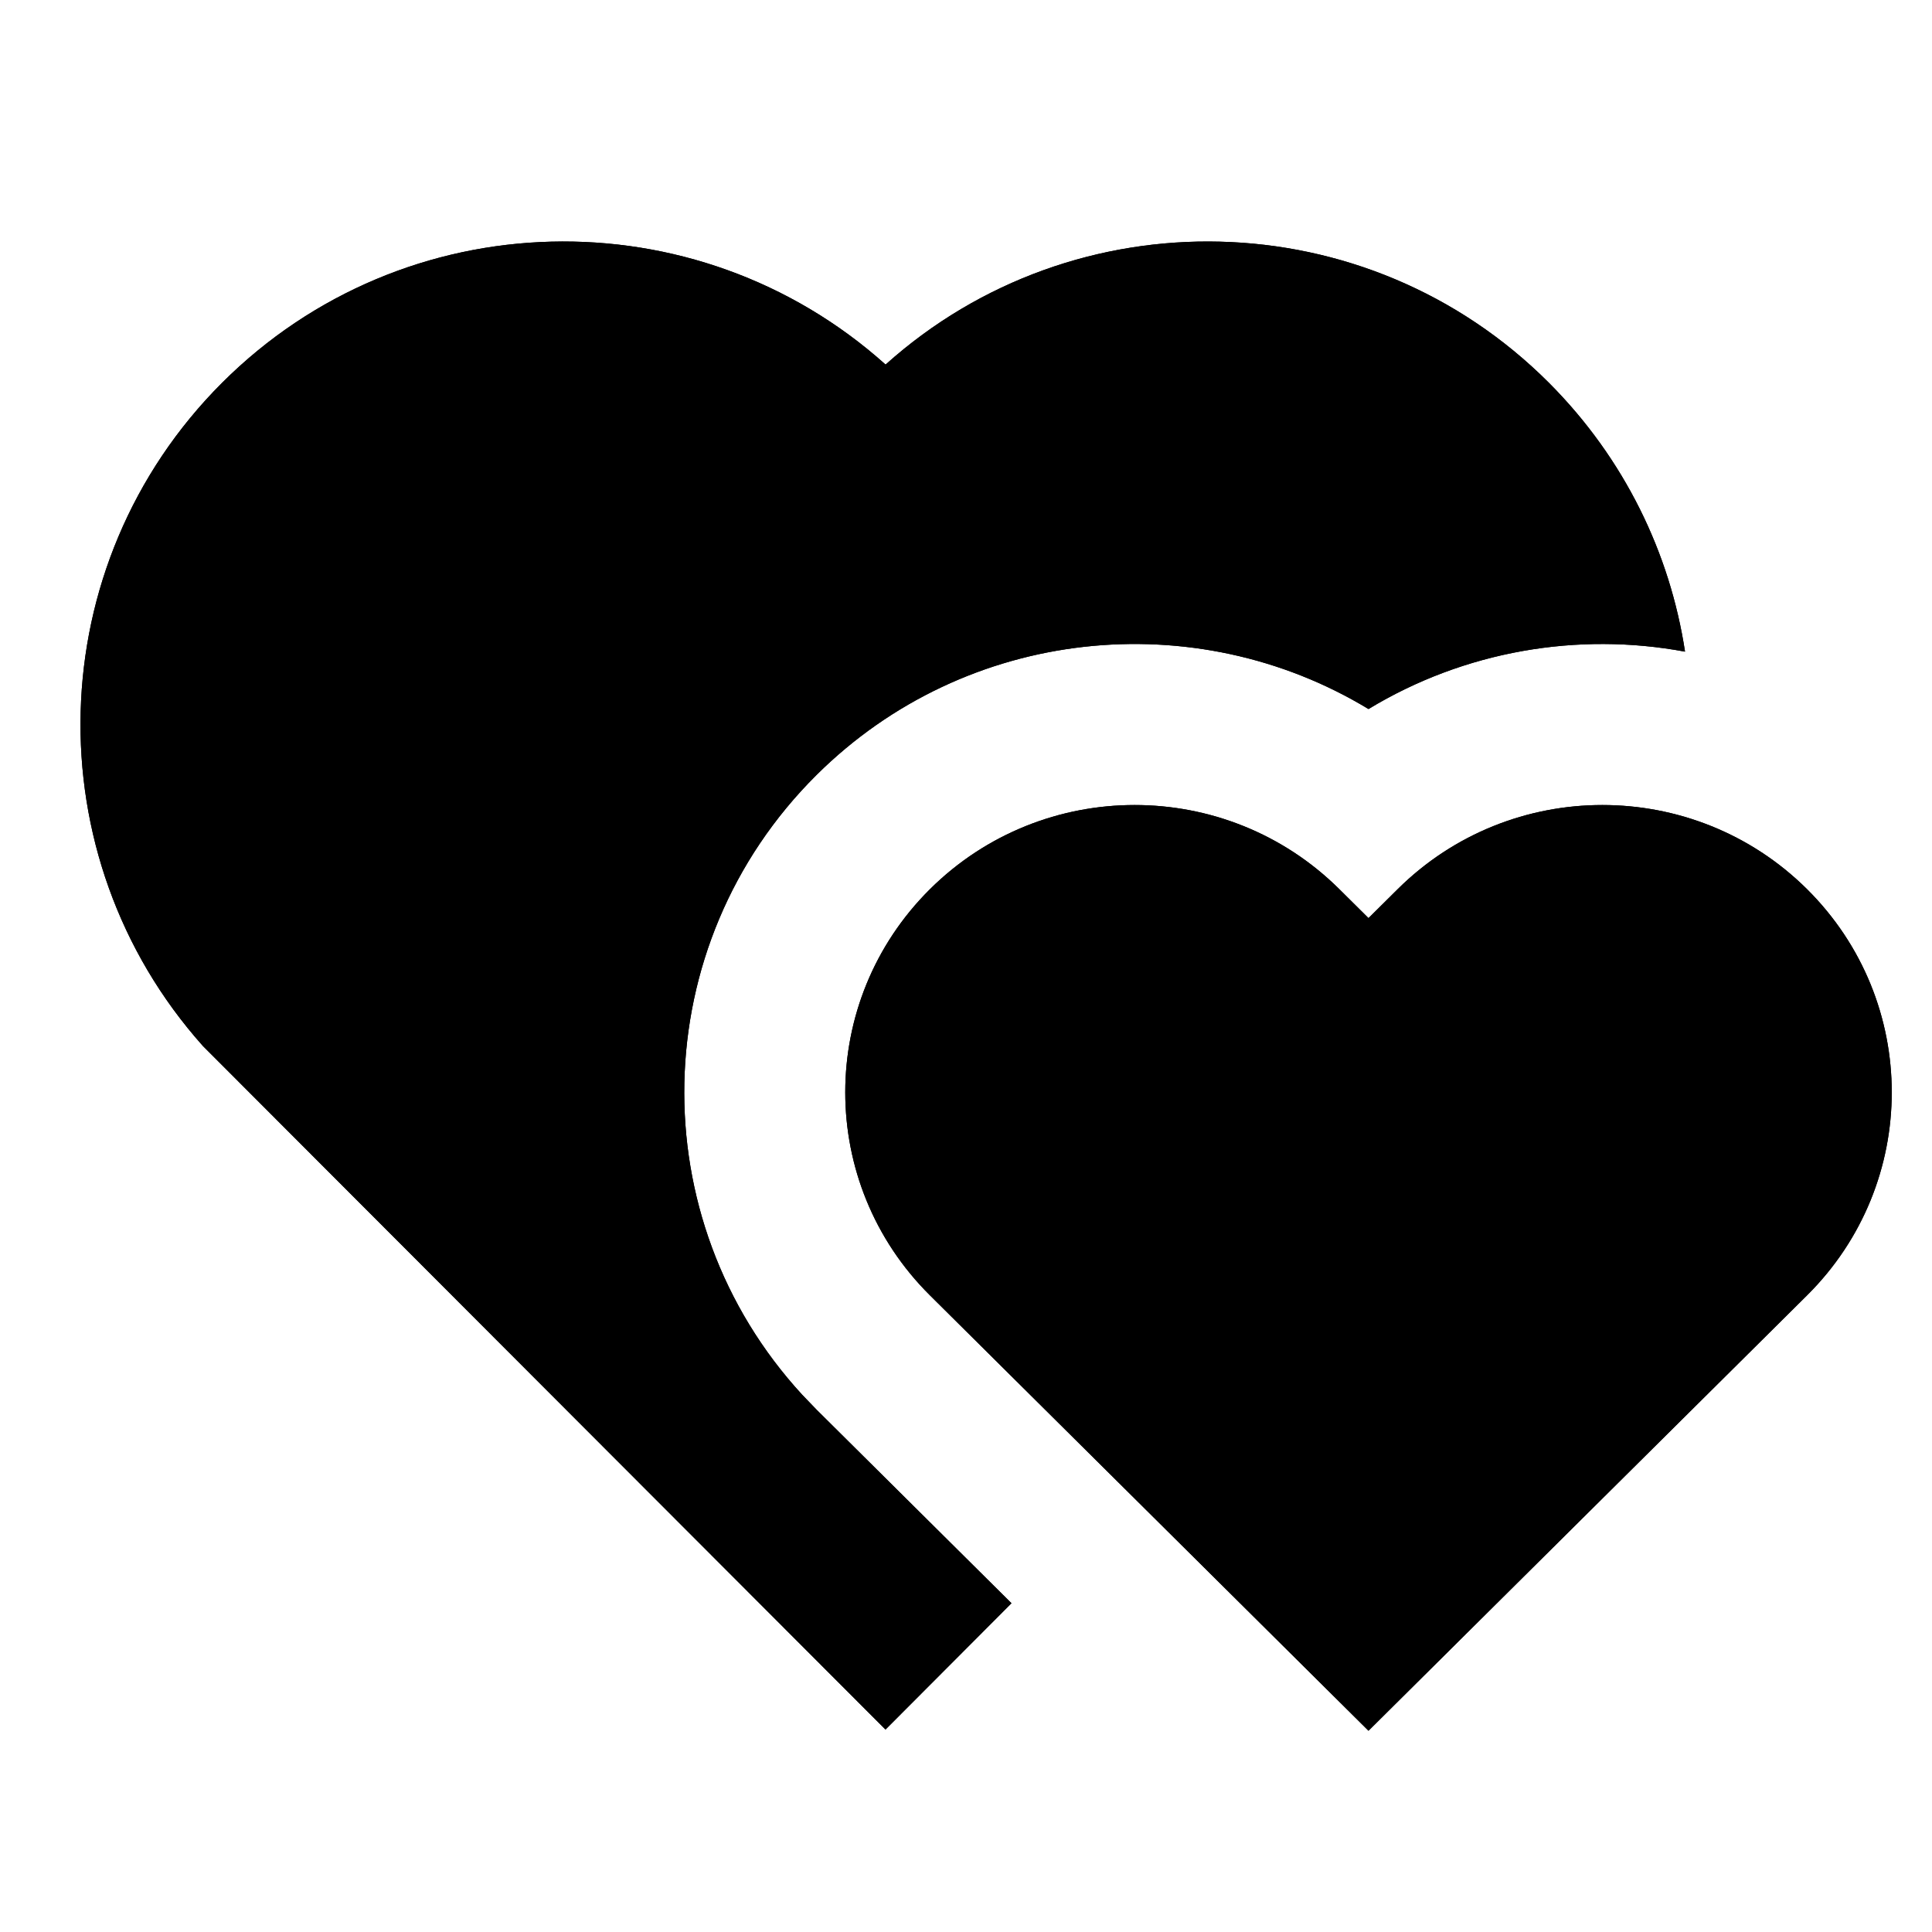
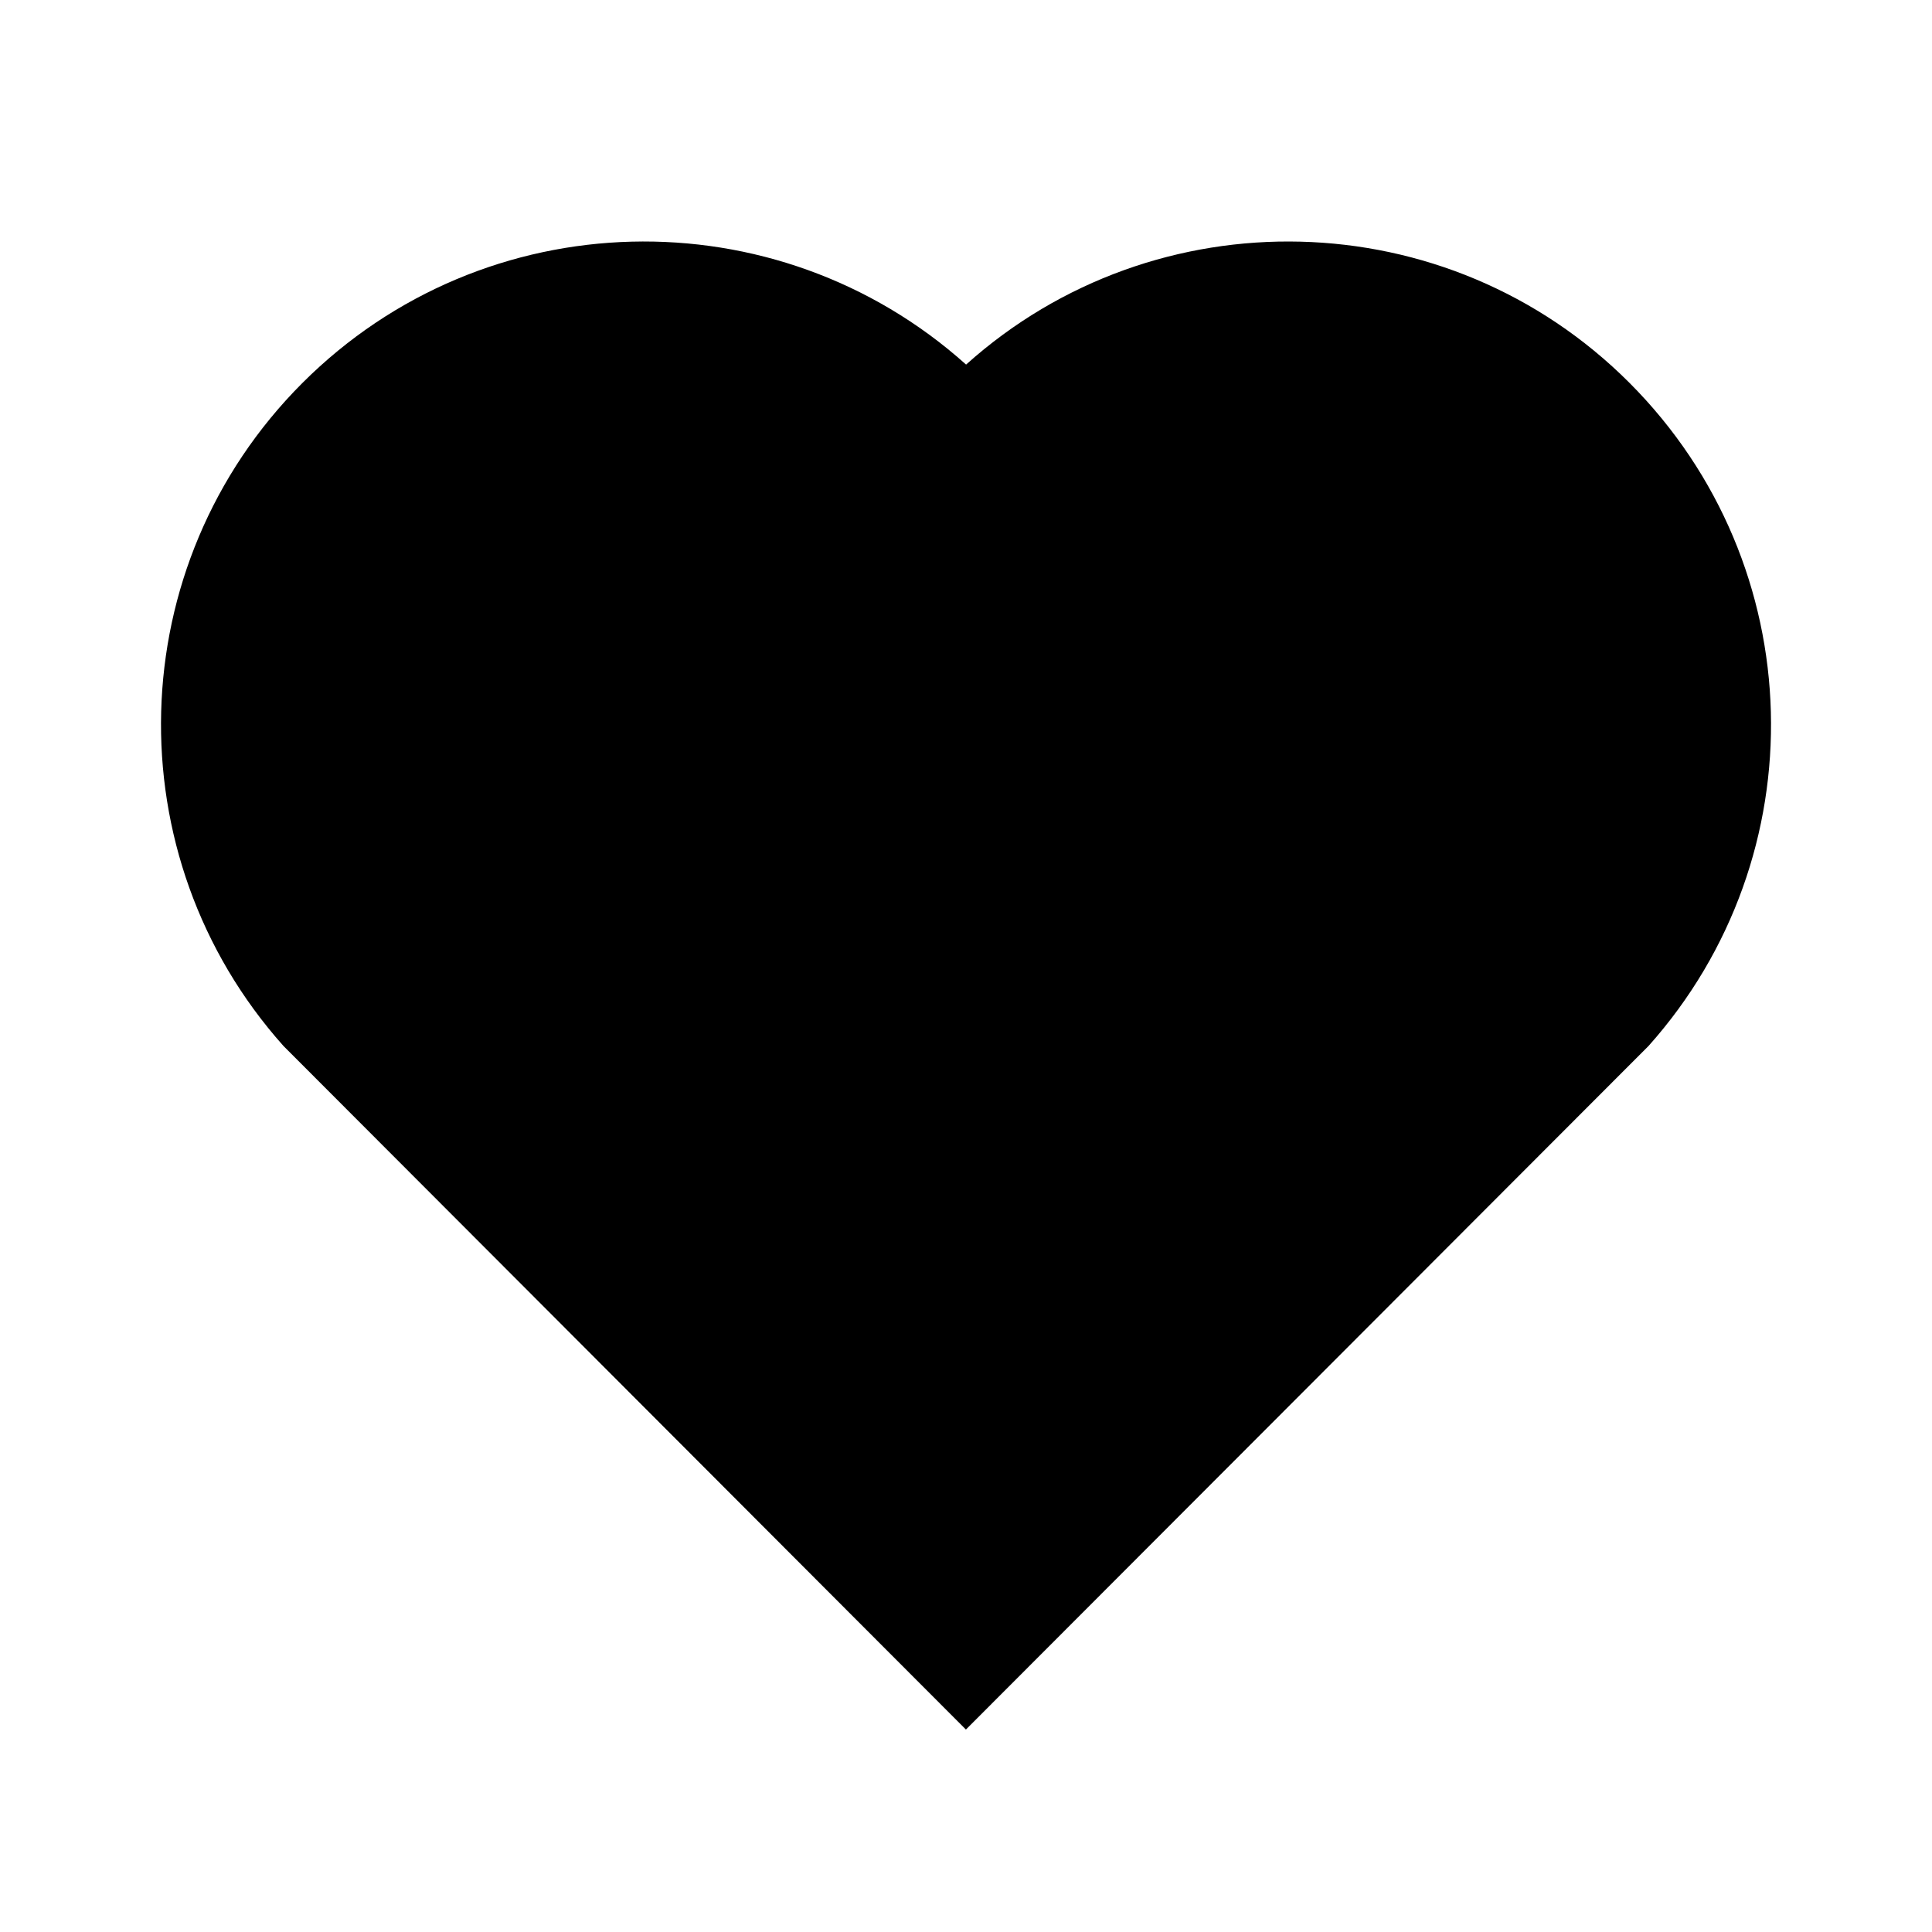
<svg xmlns="http://www.w3.org/2000/svg" width="24" height="24" viewBox="0 0 24 24" fill="none">
-   <path d="M19.243 4.757C20.183 5.7 20.746 6.875 20.932 8.095C19.599 7.847 18.193 8.085 17 8.808C14.85 7.505 12.006 7.778 10.144 9.626C8.013 11.741 7.954 15.141 9.966 17.327L10.144 17.512L12.565 19.916L11 21.485L2.52 12.993C0.417 10.637 0.496 7.019 2.757 4.757C5.022 2.493 8.645 2.417 11.001 4.529C13.35 2.42 16.98 2.49 19.243 4.757Z" fill="black" />
-   <path d="M19.243 4.757C20.183 5.7 20.746 6.875 20.932 8.095C19.599 7.847 18.193 8.085 17 8.808C14.85 7.505 12.006 7.778 10.144 9.626C8.013 11.741 7.954 15.141 9.966 17.327L10.144 17.512L12.565 19.916L11 21.485L2.52 12.993C0.417 10.637 0.496 7.019 2.757 4.757C5.022 2.493 8.645 2.417 11.001 4.529C13.35 2.42 16.98 2.49 19.243 4.757Z" fill="black" />
-   <path d="M17.363 11.045C18.767 9.652 21.043 9.652 22.447 11.045C23.851 12.439 23.851 14.699 22.447 16.092L17 21.5L11.553 16.092C10.149 14.699 10.149 12.439 11.553 11.045C12.957 9.652 15.233 9.652 16.637 11.045L17 11.405L17.363 11.045Z" fill="black" />
-   <path d="M17.363 11.045C18.767 9.652 21.043 9.652 22.447 11.045C23.851 12.439 23.851 14.699 22.447 16.092L17 21.5L11.553 16.092C10.149 14.699 10.149 12.439 11.553 11.045C12.957 9.652 15.233 9.652 16.637 11.045L17 11.405L17.363 11.045Z" fill="black" />
+   <path d="M12.001 4.529C14.35 2.42 17.98 2.49 20.243 4.757C22.505 7.025 22.583 10.637 20.479 12.993L11.999 21.485L3.521 12.993C1.417 10.637 1.496 7.019 3.757 4.757C6.022 2.493 9.645 2.417 12.001 4.529Z" fill="black" />
</svg>
